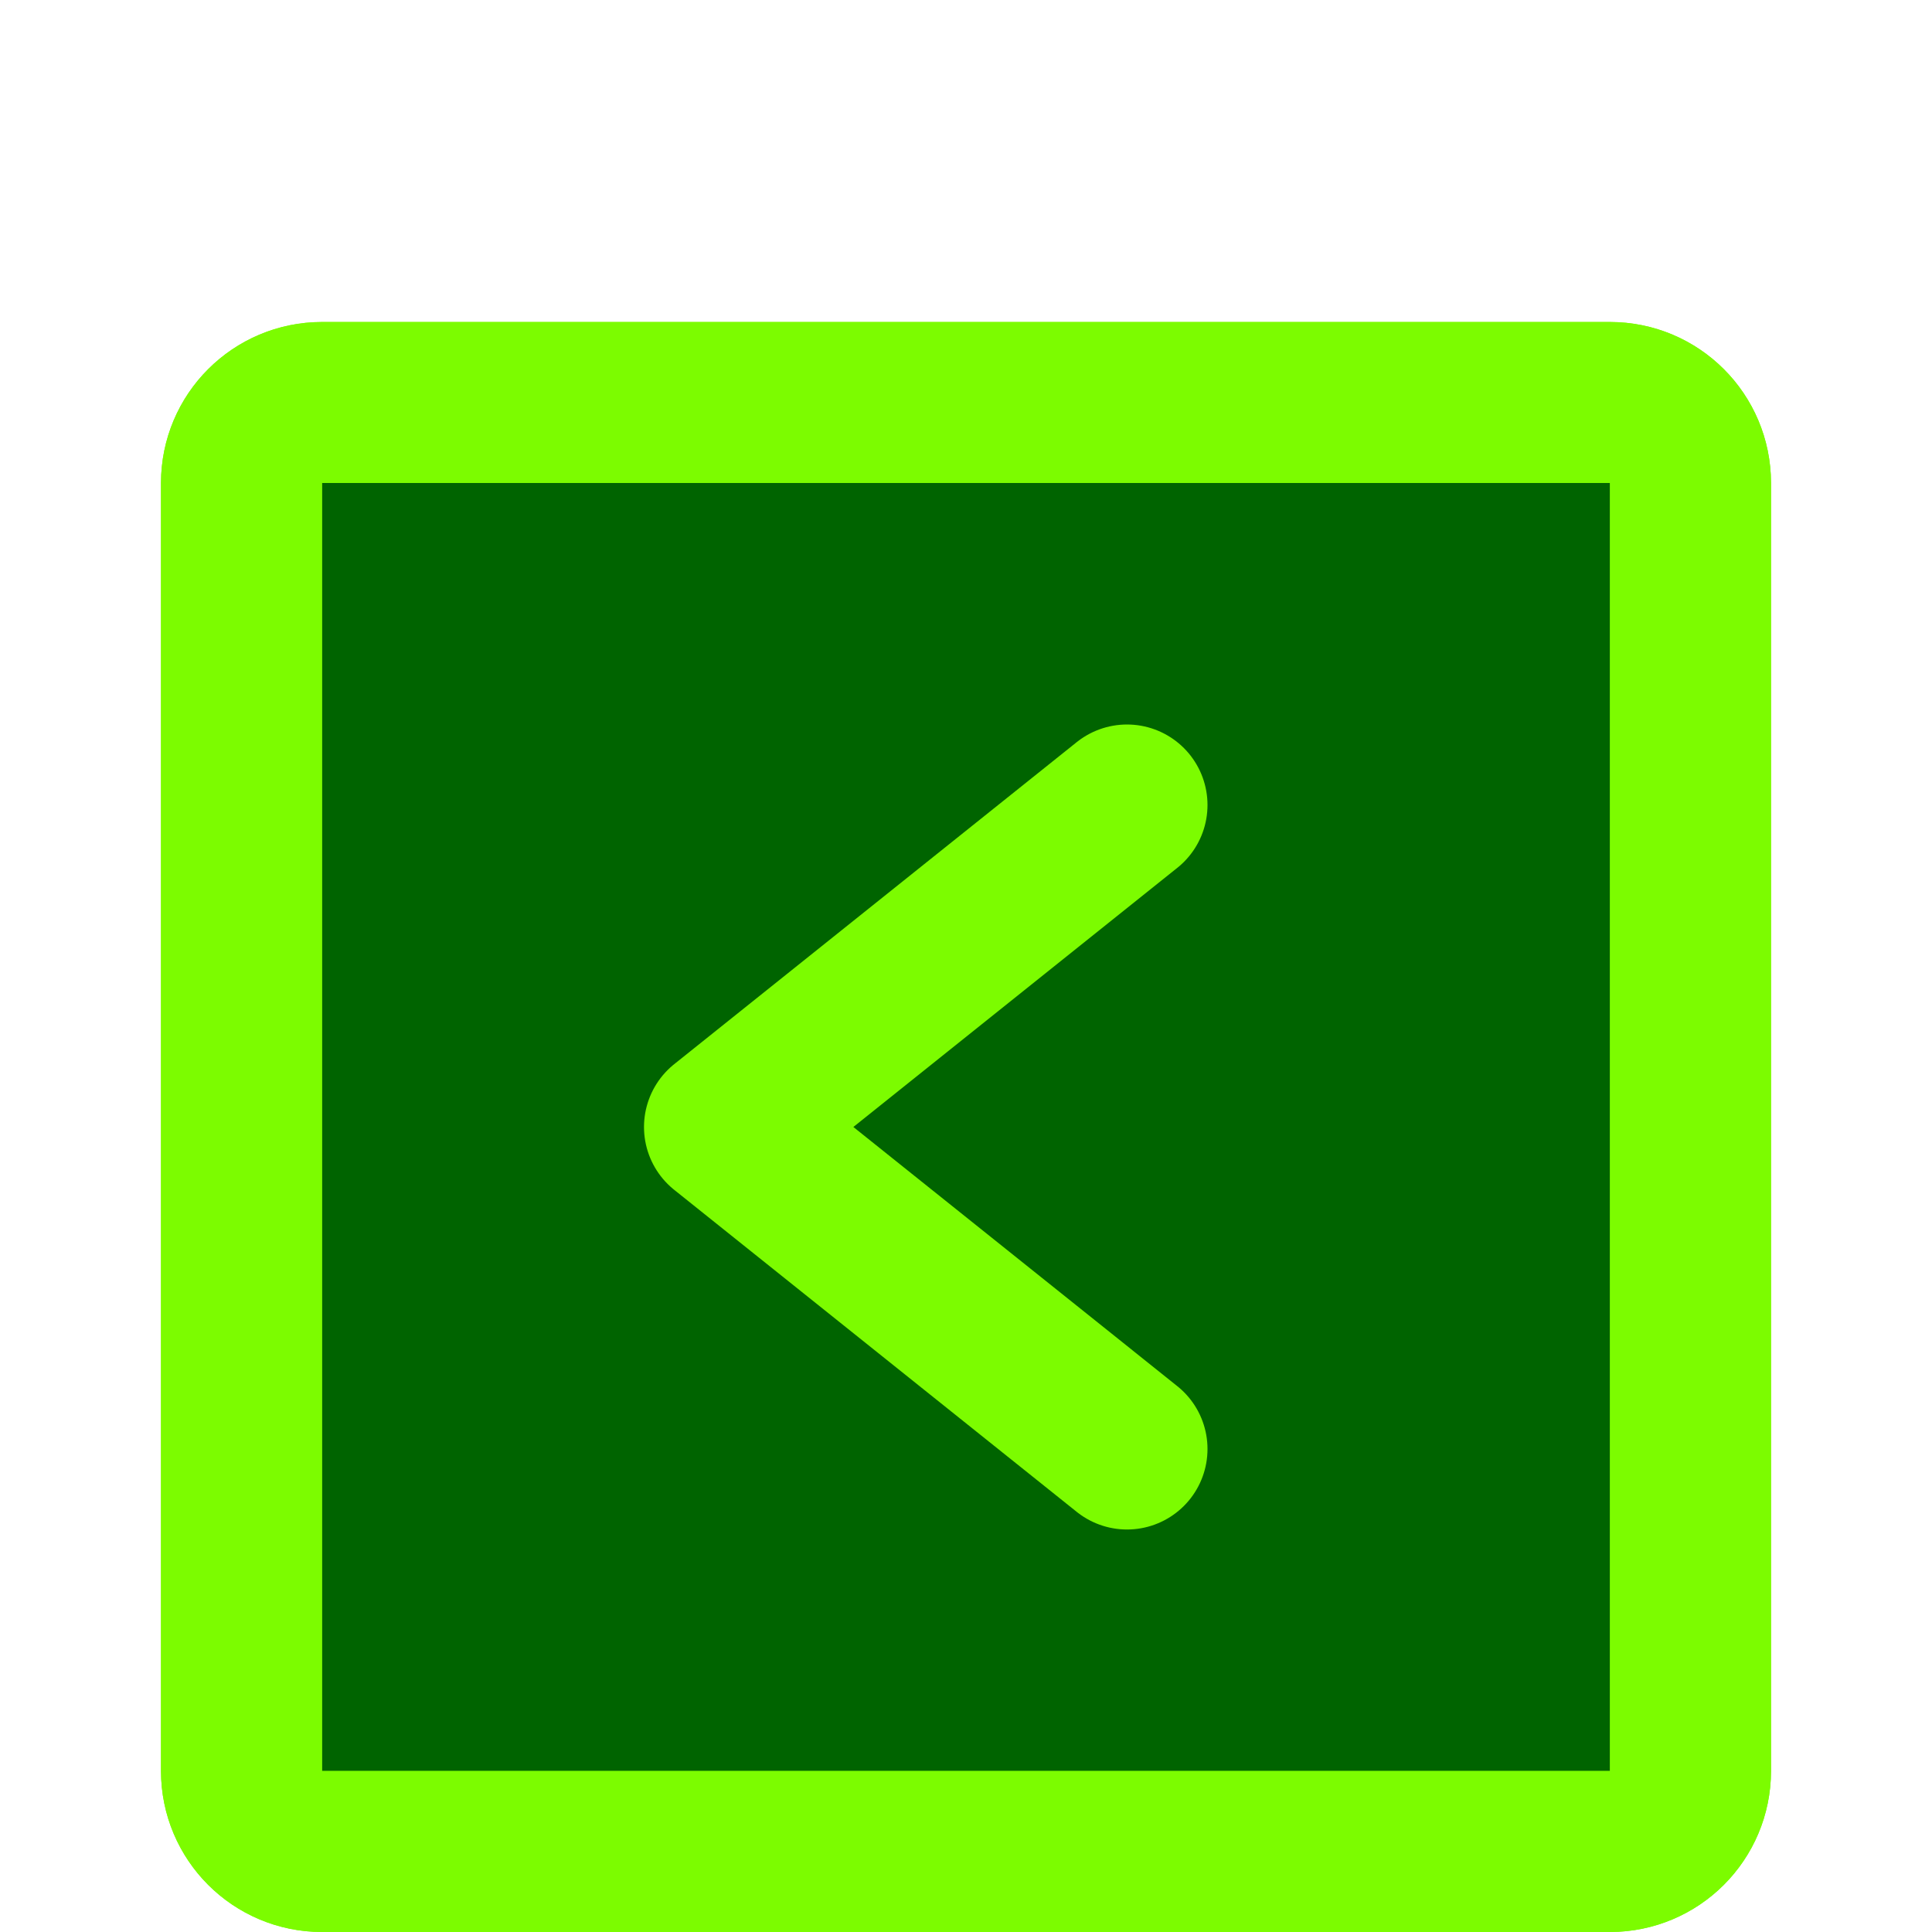
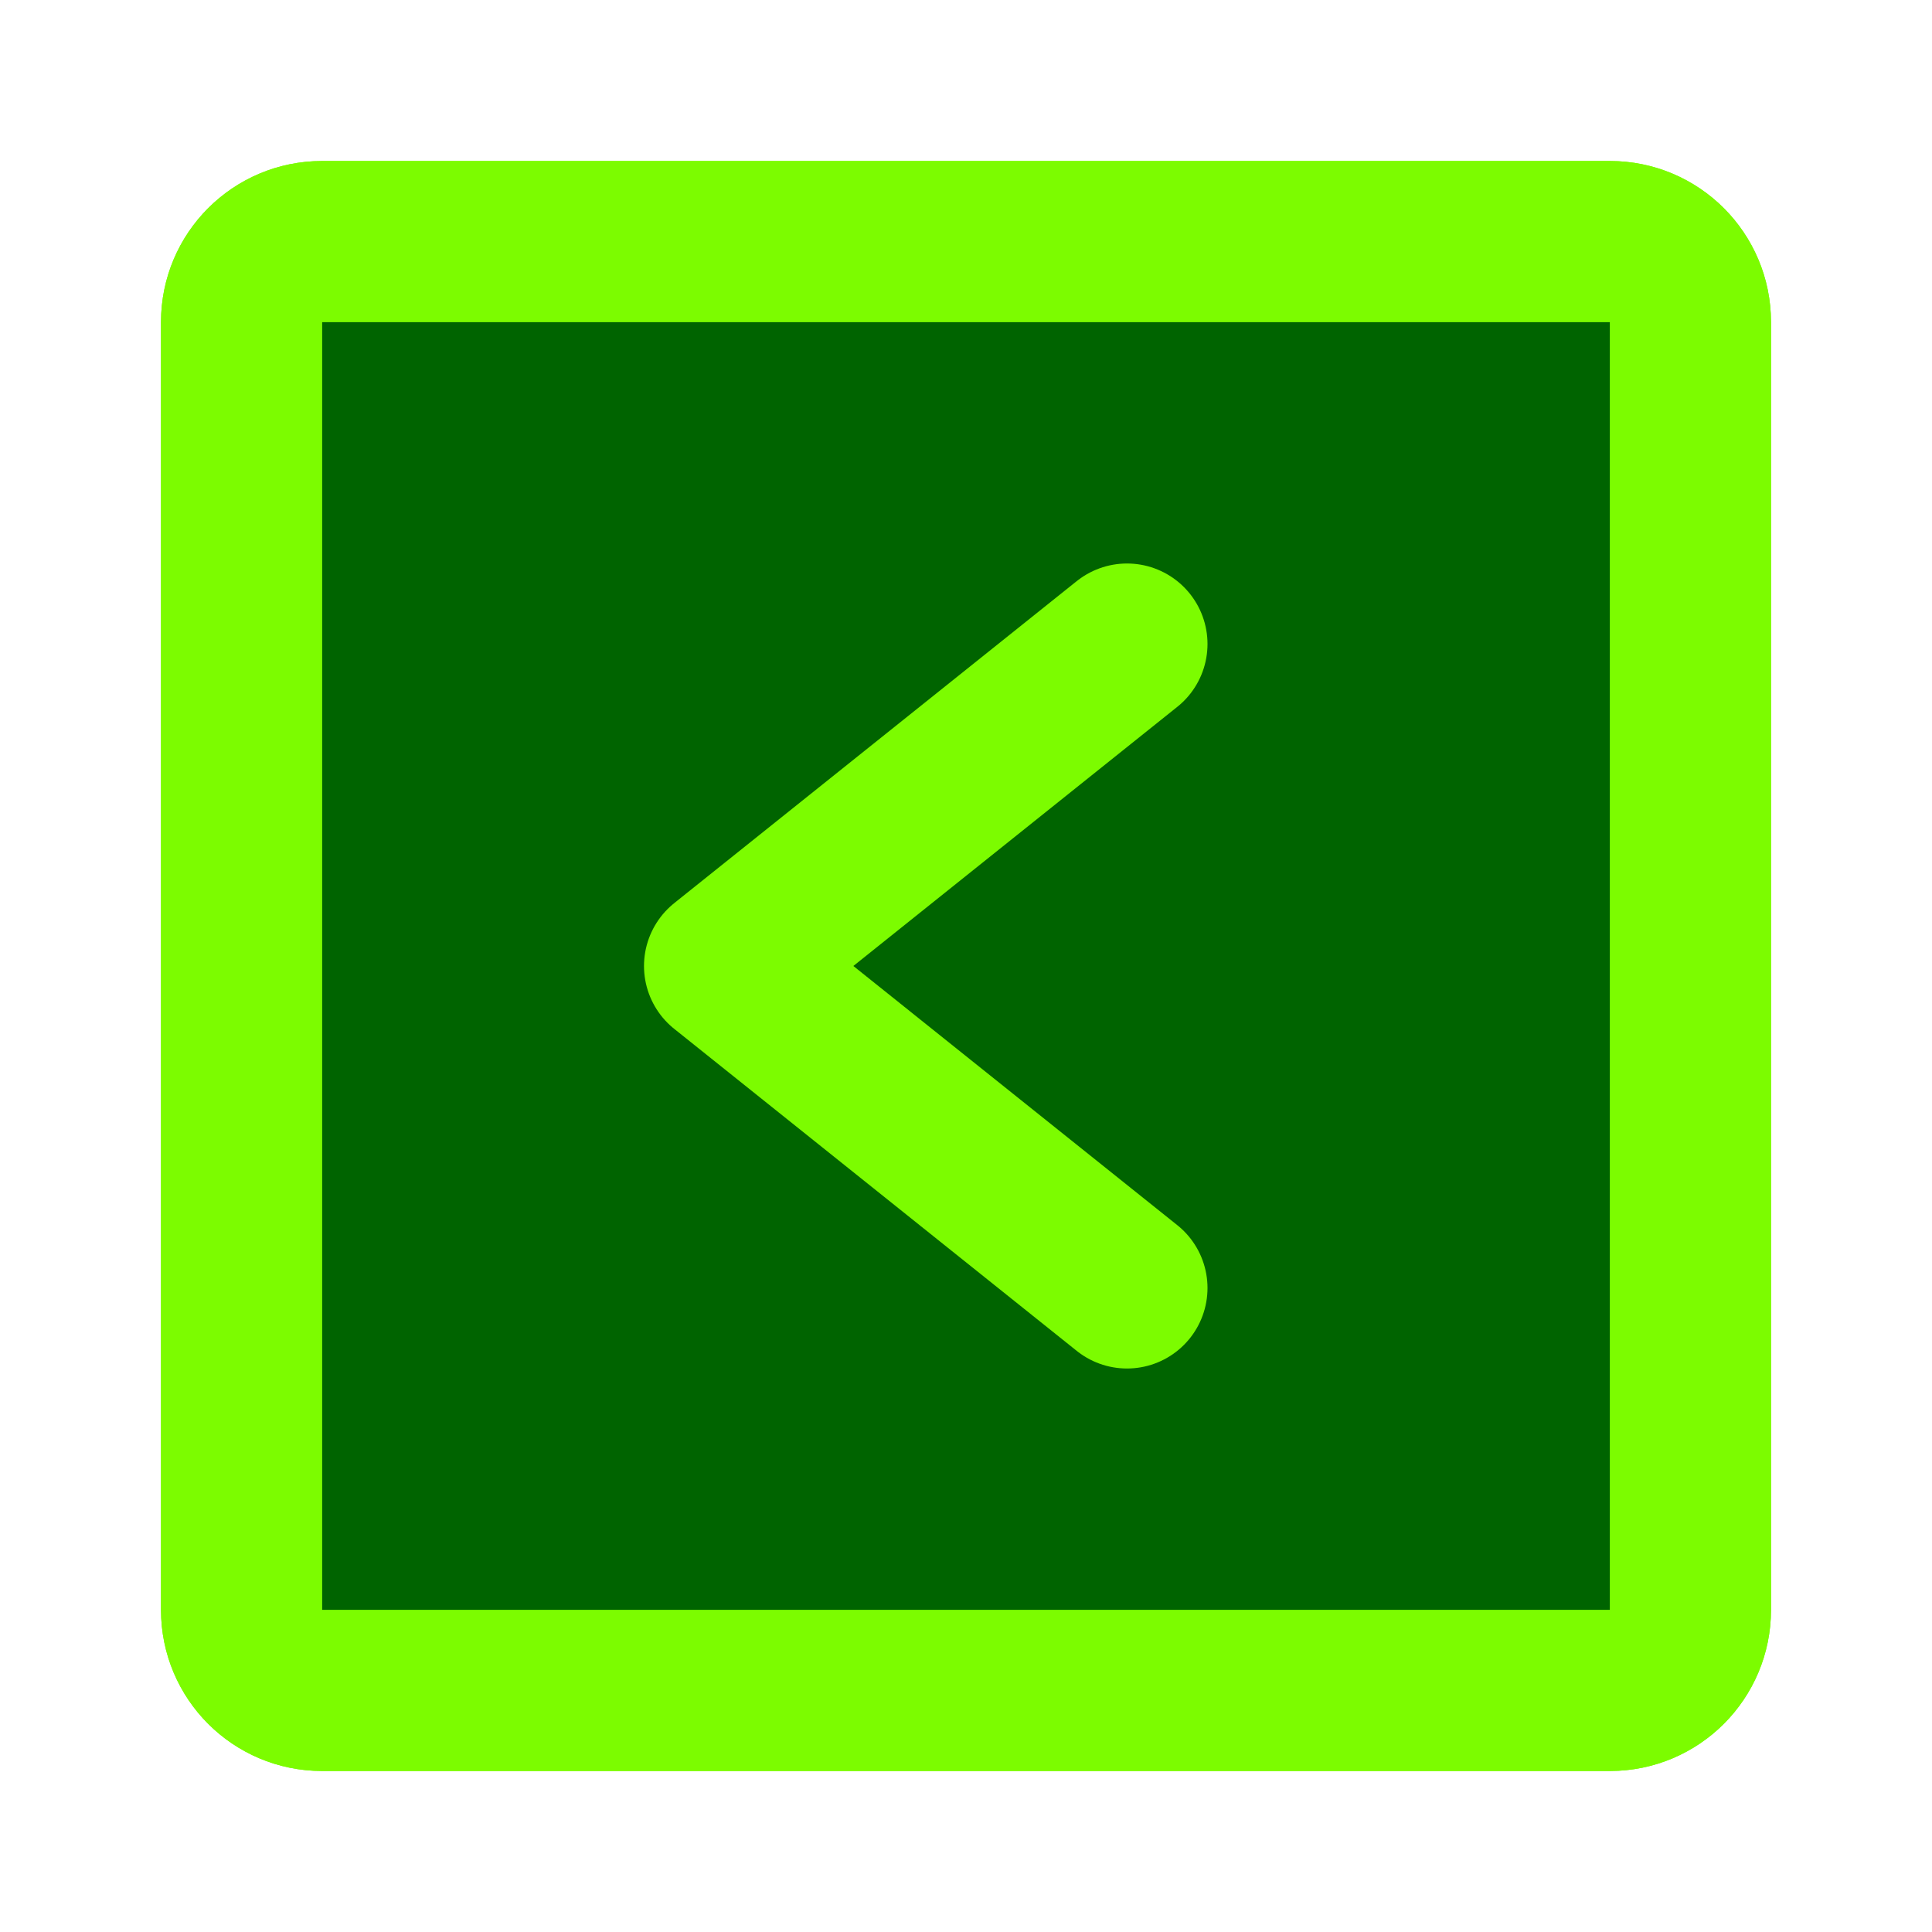
- <svg xmlns="http://www.w3.org/2000/svg" fill="#7cfc00" stroke="#7cfc00" width="44px" height="44px" viewBox="0 -2 24 24" id="left-square" data-name="Flat Line" class="icon flat-line">
+ <svg xmlns="http://www.w3.org/2000/svg" fill="#7cfc00" stroke="#7cfc00" width="44px" height="44px" viewBox="0 0 24 24" id="left-square" data-name="Flat Line" class="icon flat-line">
  <rect id="secondary" x="3" y="3" width="18" height="18" rx="1" style="fill: #006400; stroke-width: 2;" />
  <polyline id="primary" points="14 8 9 12 14 16" style="fill: none; stroke: rgb(124, 252, 0); stroke-linecap: round; stroke-linejoin: round; stroke-width: 2;" />
  <rect id="primary-2" x="3" y="3" width="18" height="18" rx="1" style="fill: none; stroke: rgb(124, 252, 0); stroke-linecap: round; stroke-linejoin: round; stroke-width: 2;" />
</svg>
